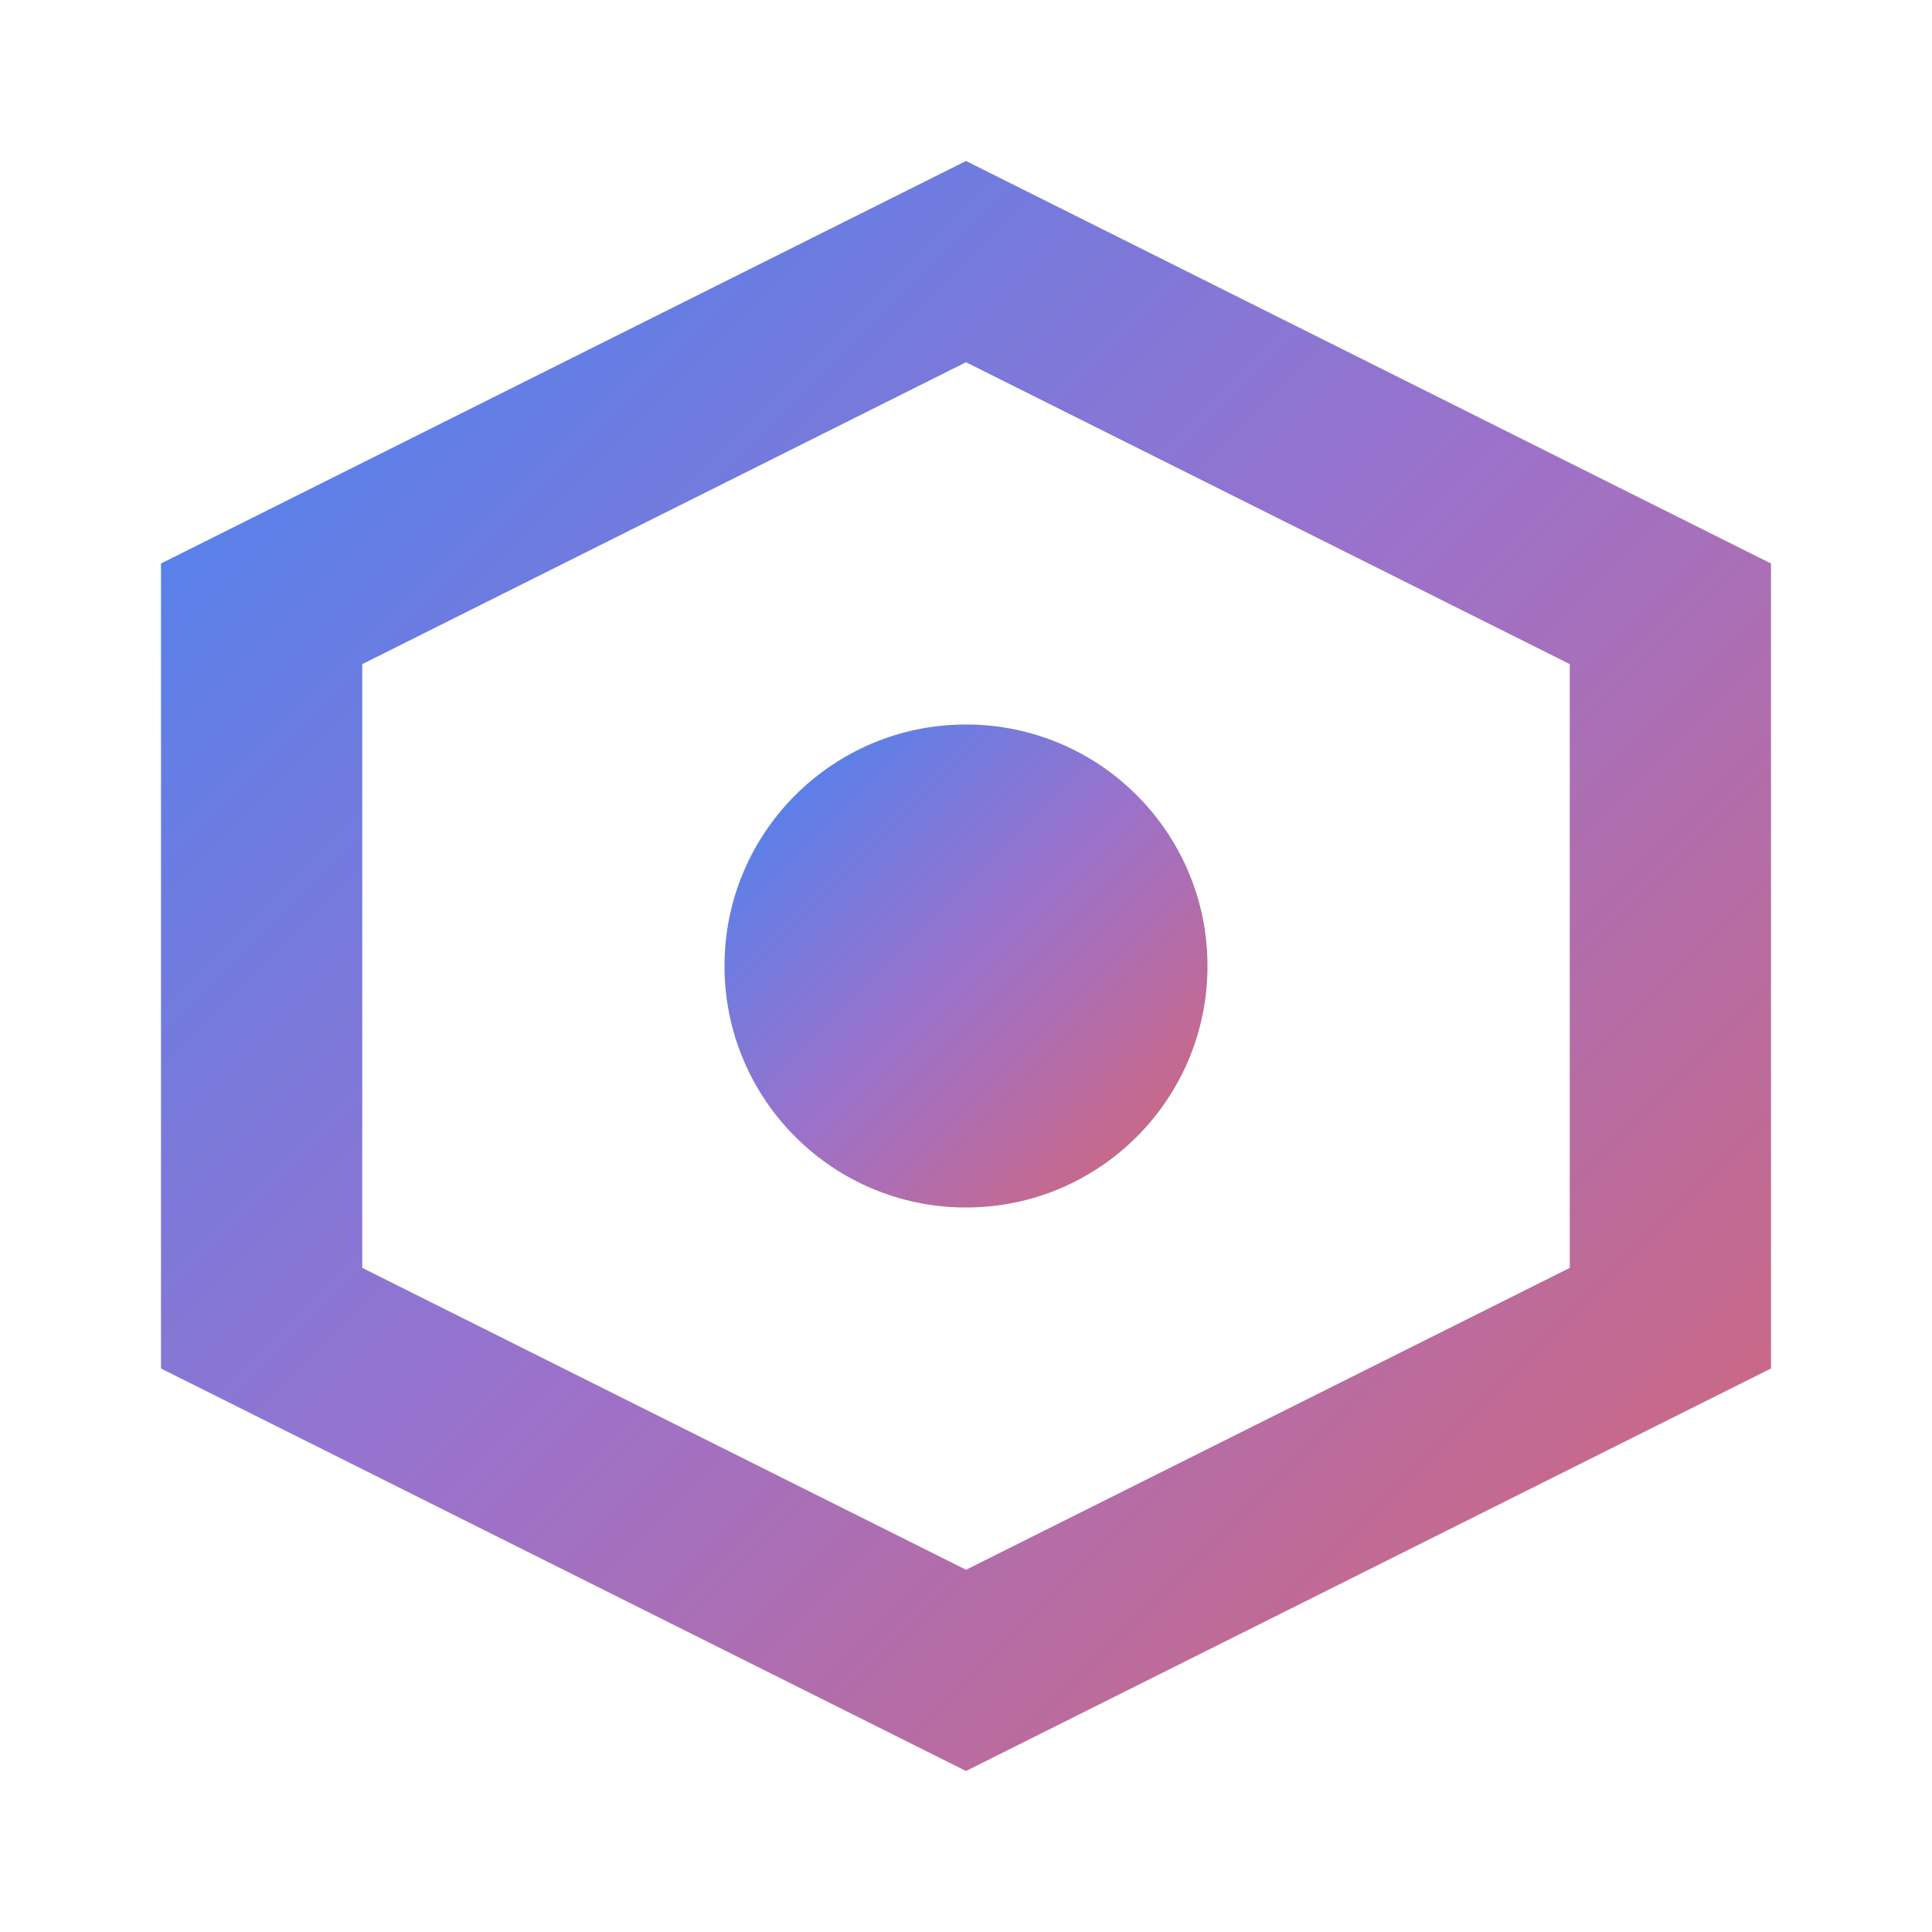
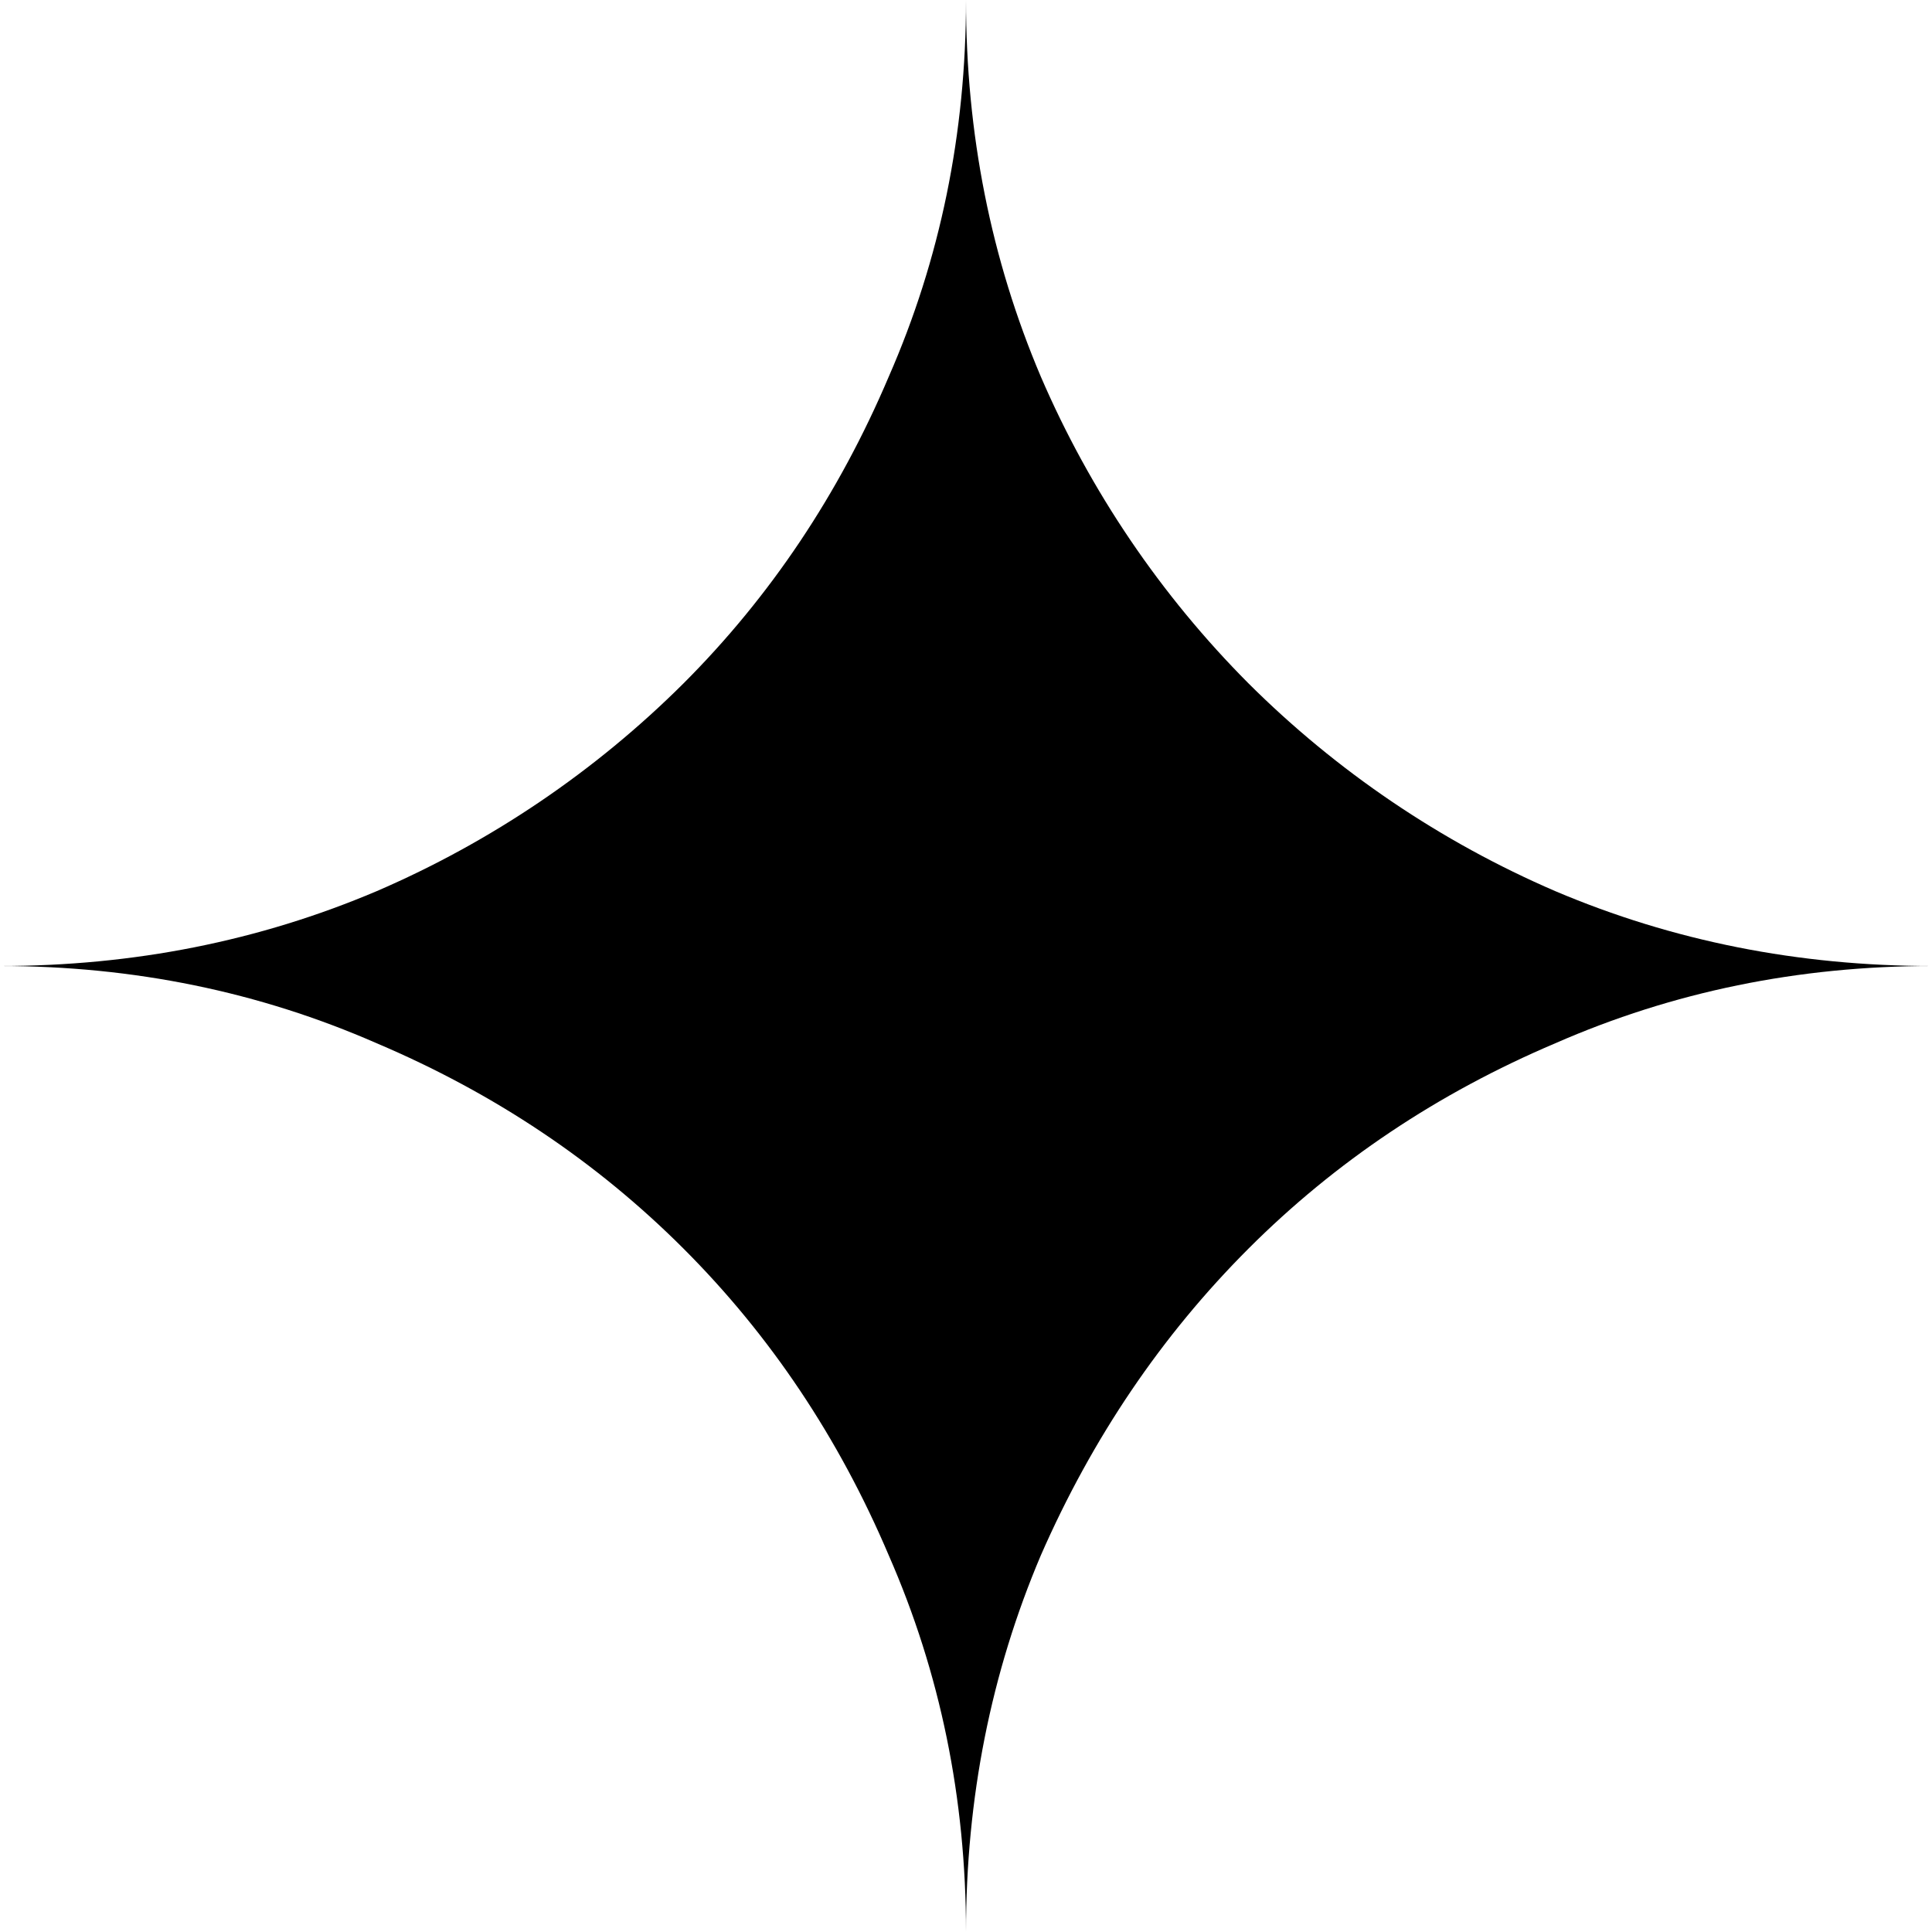
- <svg xmlns="http://www.w3.org/2000/svg" viewBox="0 0 24 24">
-   <defs>
-     <linearGradient id="gemini-grad" x1="0%" y1="0%" x2="100%" y2="100%">
-       <stop offset="0%" style="stop-color:#4285f4" />
-       <stop offset="50%" style="stop-color:#9b72cb" />
-       <stop offset="100%" style="stop-color:#d96570" />
-     </linearGradient>
-   </defs>
-   <path fill="url(#gemini-grad)" d="M12 2L2 7v10l10 5 10-5V7L12 2zm0 2.5l7.5 3.75v7.5L12 19.5l-7.5-3.75v-7.5L12 4.5z" />
-   <circle fill="url(#gemini-grad)" cx="12" cy="12" r="3" />
+ <svg xmlns="http://www.w3.org/2000/svg" viewBox="0 0 24 24" fill="currentColor">
+   <path d="M11.04 19.32Q12 21.51 12 24q0-2.49.93-4.68.96-2.19 2.58-3.81t3.81-2.55Q21.51 12 24 12q-2.49 0-4.68-.93a12.3 12.3 0 0 1-3.81-2.58 12.3 12.3 0 0 1-2.58-3.81Q12 2.49 12 0q0 2.49-.96 4.68-.93 2.19-2.55 3.81a12.3 12.3 0 0 1-3.81 2.58Q2.49 12 0 12q2.49 0 4.68.96 2.19.93 3.81 2.55t2.55 3.81" />
</svg>
